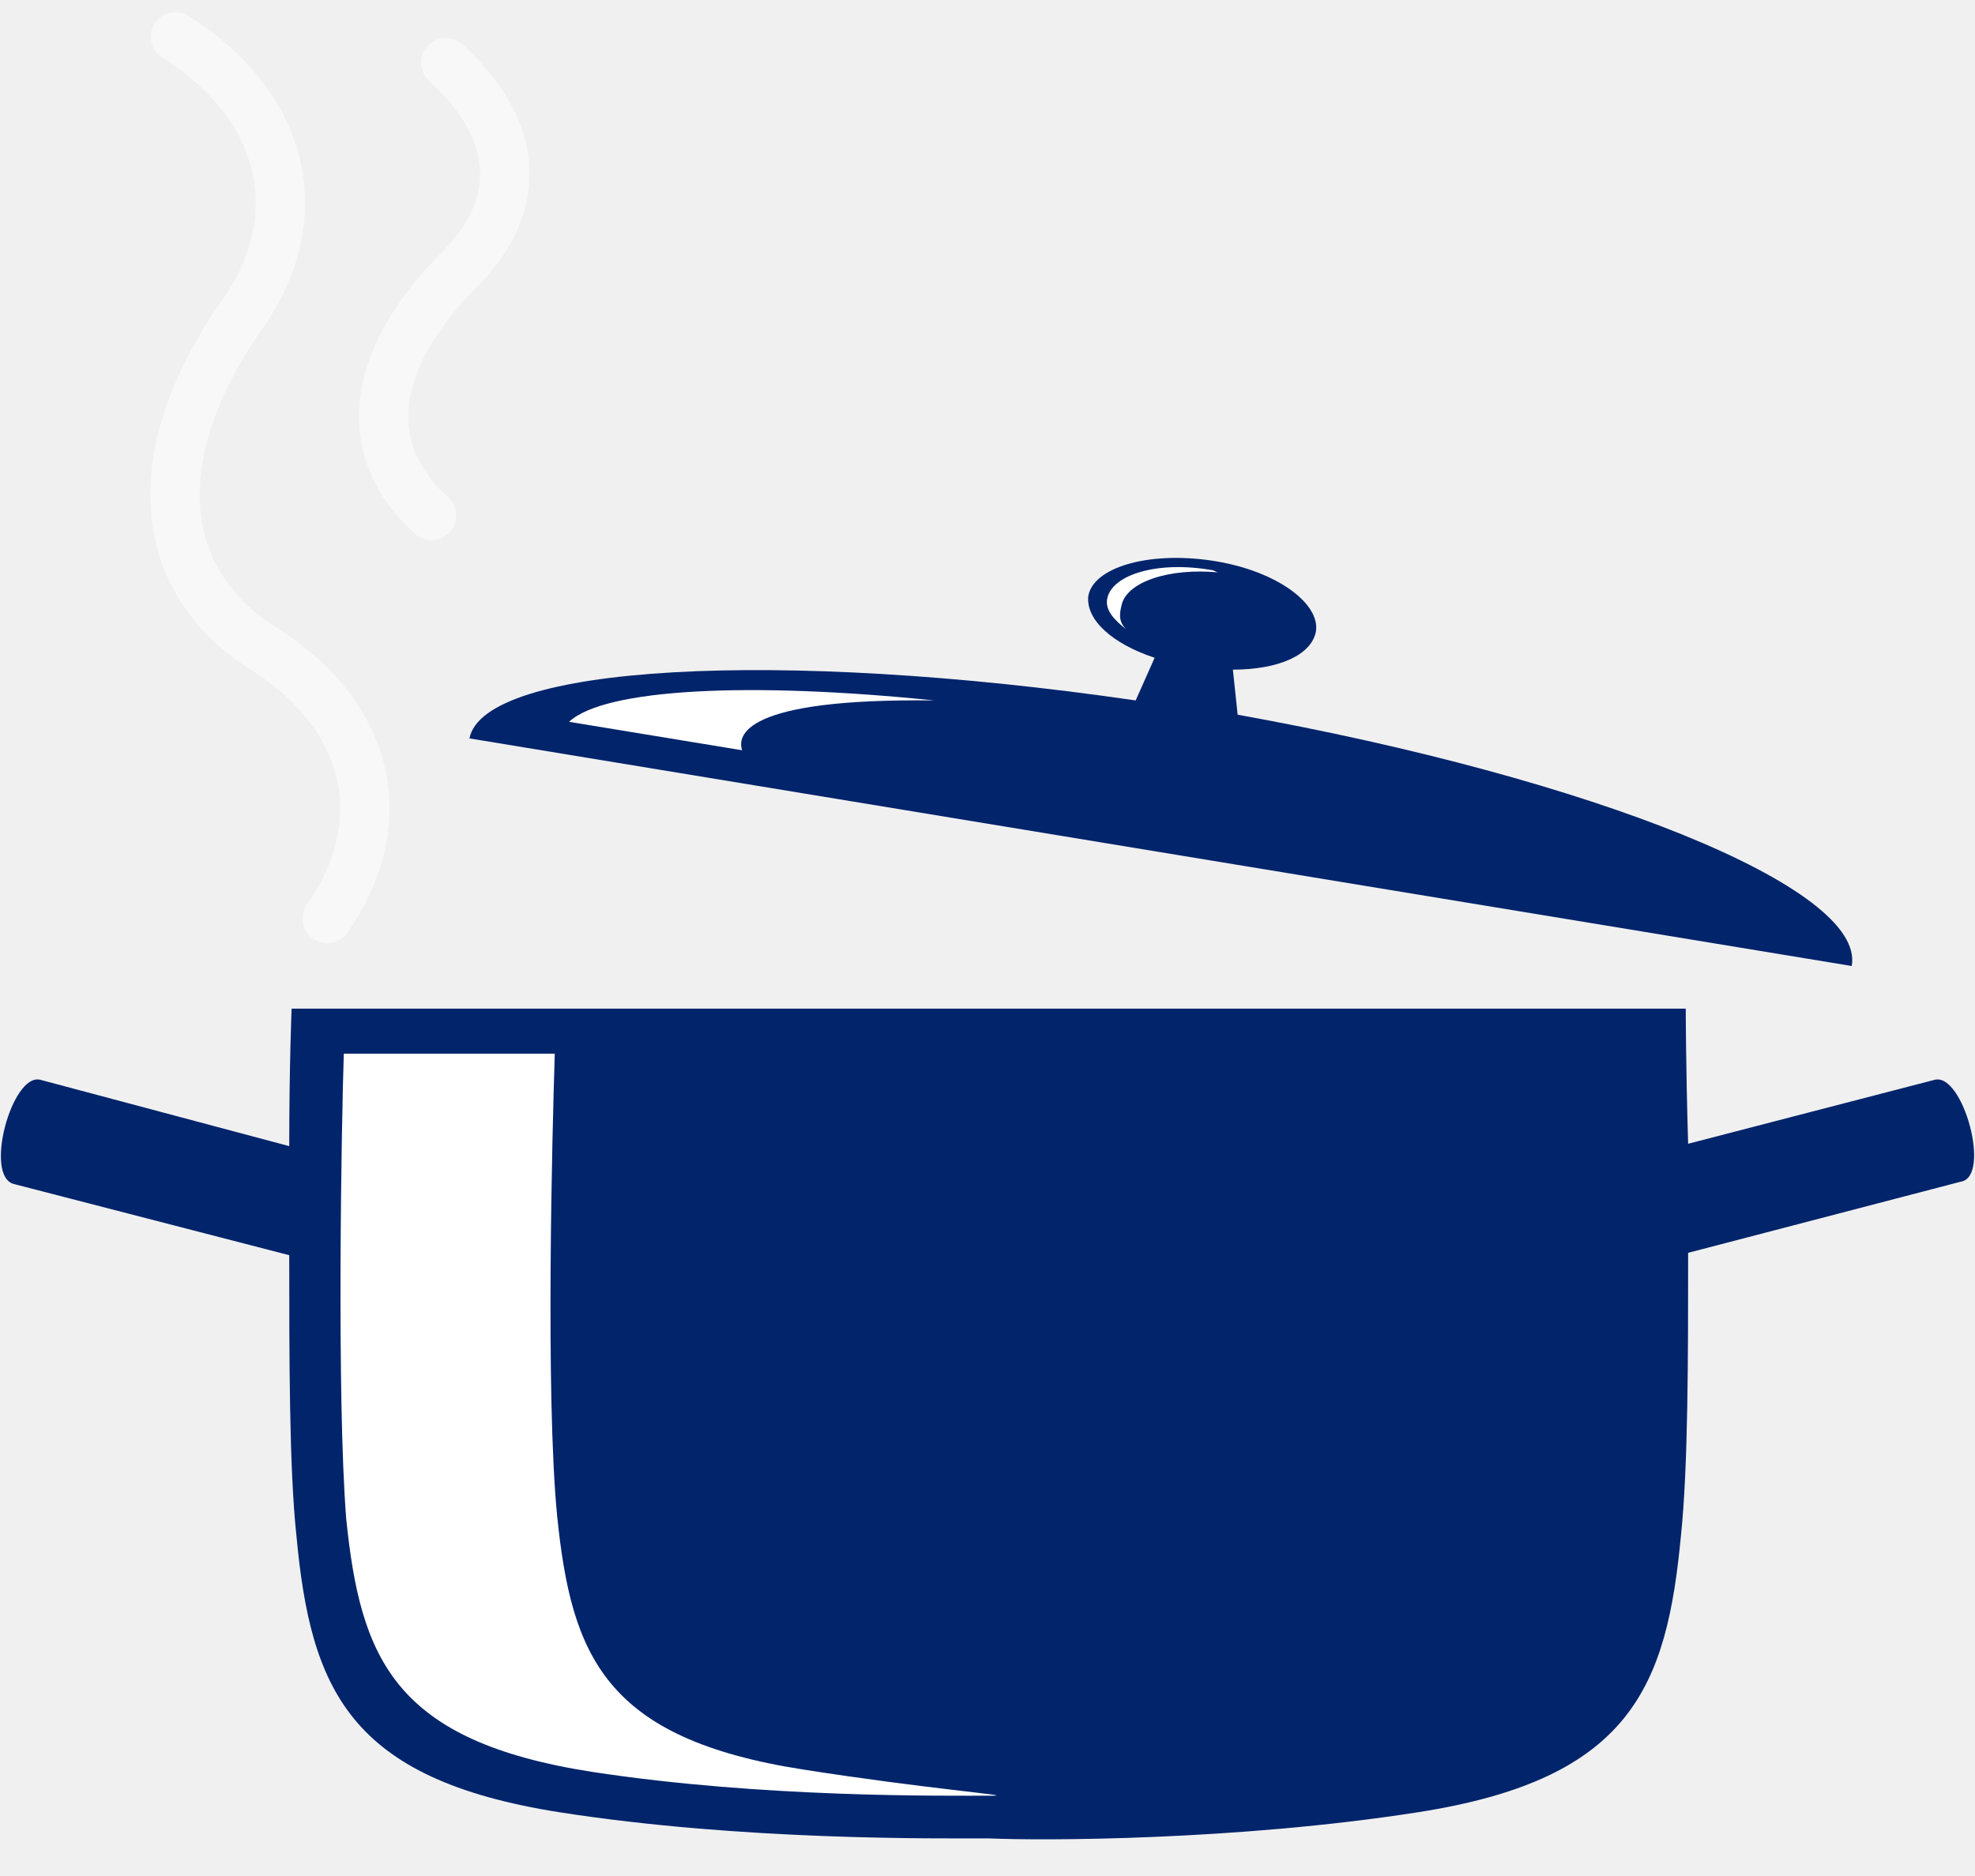
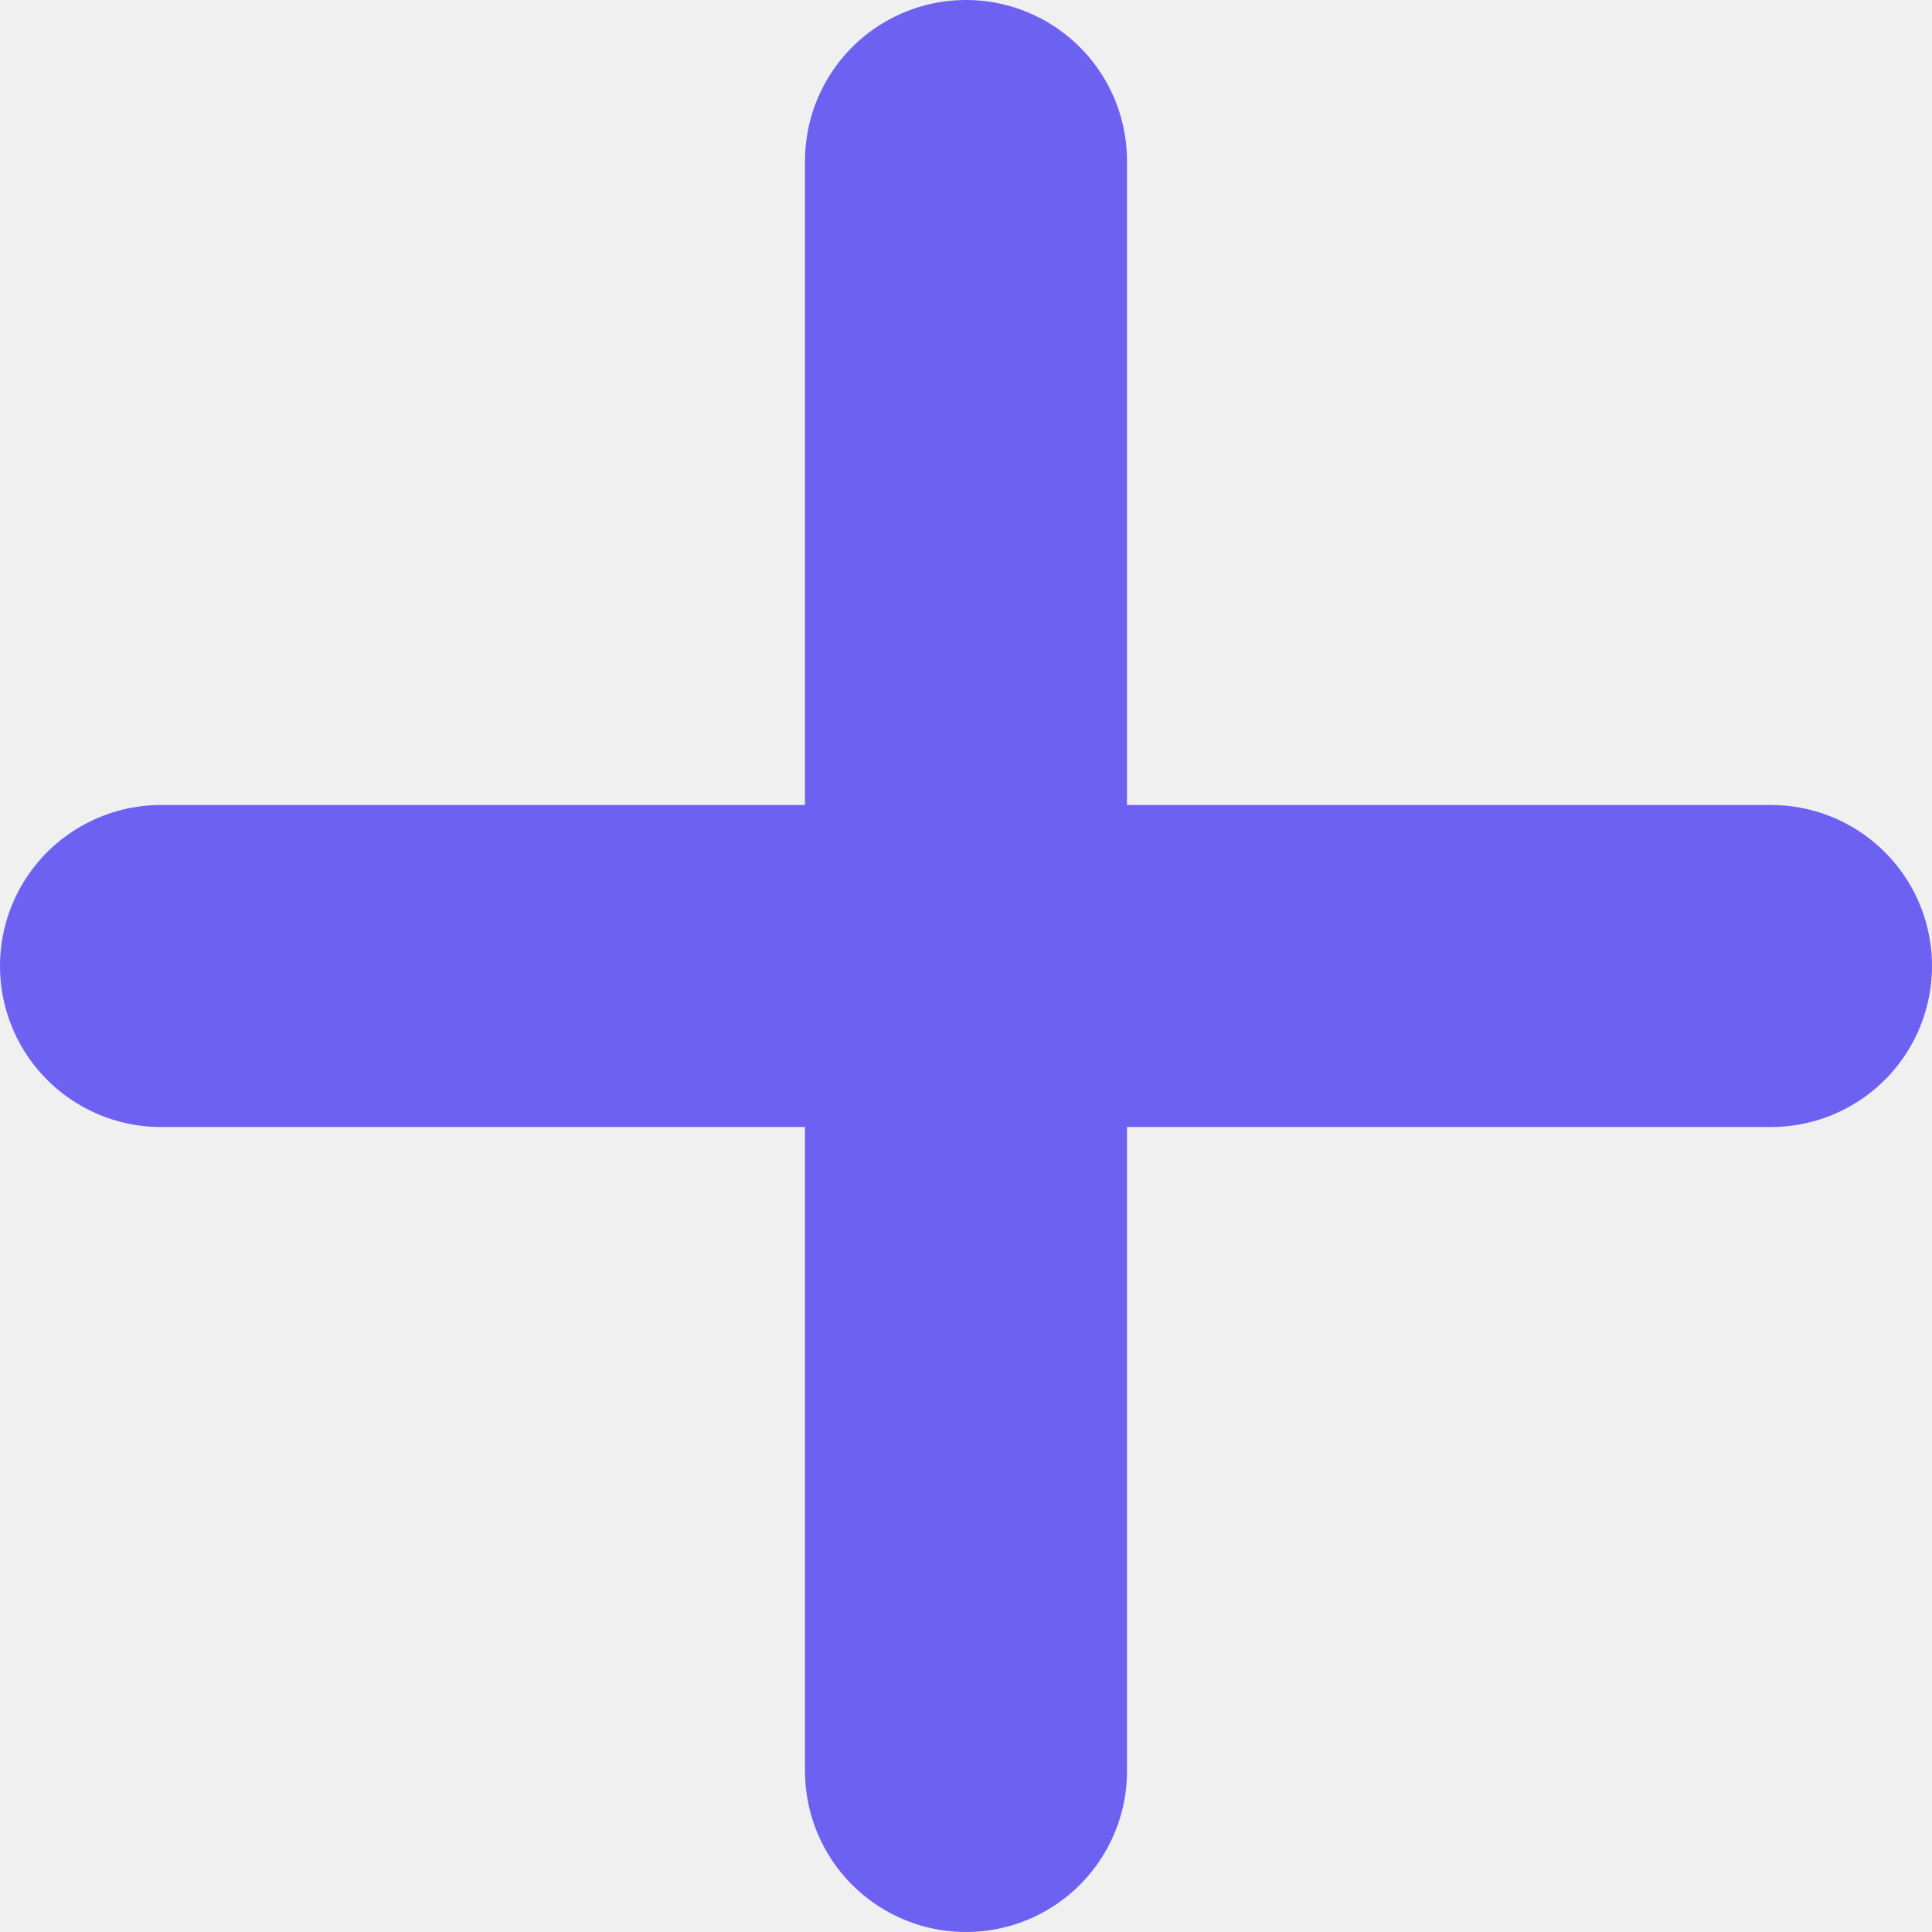
- <svg xmlns="http://www.w3.org/2000/svg" width="40" height="38" viewBox="0 0 40 38" fill="none">
-   <path d="M39.184 21.872L34.19 23.168C34.142 21.584 34.142 20.431 34.142 20.431H20.312H20.264H19.784H19.736H5.906C5.906 20.431 5.858 21.584 5.858 23.216L0.816 21.872C0.24 21.727 -0.336 23.84 0.288 23.985L5.858 25.425C5.858 27.49 5.858 29.747 6.002 31.091C6.291 34.212 7.059 36.037 11.332 36.709C15.03 37.286 18.968 37.238 20.024 37.238C21.08 37.286 25.018 37.286 28.715 36.709C33.037 36.037 33.758 34.164 34.046 31.091C34.19 29.699 34.19 27.49 34.19 25.377L39.712 23.936C40.336 23.84 39.76 21.727 39.184 21.872Z" fill="#01246B" />
-   <path d="M6.627 18.606C7.971 16.686 7.539 14.525 5.33 13.132C3.121 11.739 2.929 9.147 4.946 6.313C6.291 4.345 5.762 2.136 3.553 0.743" stroke="white" stroke-opacity="0.5" stroke-miterlimit="10" stroke-linecap="round" />
-   <path d="M8.739 10.443C7.299 9.147 7.443 7.322 9.316 5.449C10.66 4.104 10.468 2.568 9.028 1.271" stroke="white" stroke-opacity="0.5" stroke-miterlimit="10" stroke-linecap="round" />
-   <path d="M23.001 14.188L23.385 13.324C22.521 13.036 21.993 12.556 22.041 12.076C22.137 11.499 23.241 11.163 24.538 11.355C25.834 11.547 26.747 12.22 26.651 12.796C26.555 13.276 25.882 13.564 24.97 13.564L25.066 14.477C32.269 15.773 37.791 17.982 37.503 19.567L9.508 14.957C9.796 13.468 15.75 13.132 23.001 14.188Z" fill="#01246B" />
-   <path d="M15.03 15.197L11.525 14.621C12.245 13.948 15.174 13.804 18.92 14.188C15.03 14.14 14.934 14.909 15.03 15.197Z" fill="white" />
-   <path d="M22.809 12.748C22.665 12.604 22.665 12.46 22.713 12.268C22.809 11.788 23.674 11.499 24.682 11.595C24.634 11.595 24.586 11.547 24.538 11.547C23.433 11.355 22.521 11.643 22.425 12.124C22.377 12.364 22.569 12.556 22.809 12.748Z" fill="white" />
-   <path d="M16.279 35.845C12.245 35.221 11.573 33.54 11.284 30.707C11.044 28.258 11.188 22.832 11.236 21.343H6.963C6.915 22.784 6.819 28.306 7.011 30.755C7.299 33.588 7.971 35.269 12.005 35.893C15.462 36.421 19.112 36.373 20.12 36.373C20.552 36.373 18.727 36.229 16.279 35.845Z" fill="white" />
+ <svg xmlns="http://www.w3.org/2000/svg" width="12" height="12" viewBox="0 0 12 12" fill="none">
+   <path d="M1 6H11M6 1V11V1Z" stroke="#6D61F2" stroke-width="2" stroke-linecap="round" stroke-linejoin="round" />
</svg>
